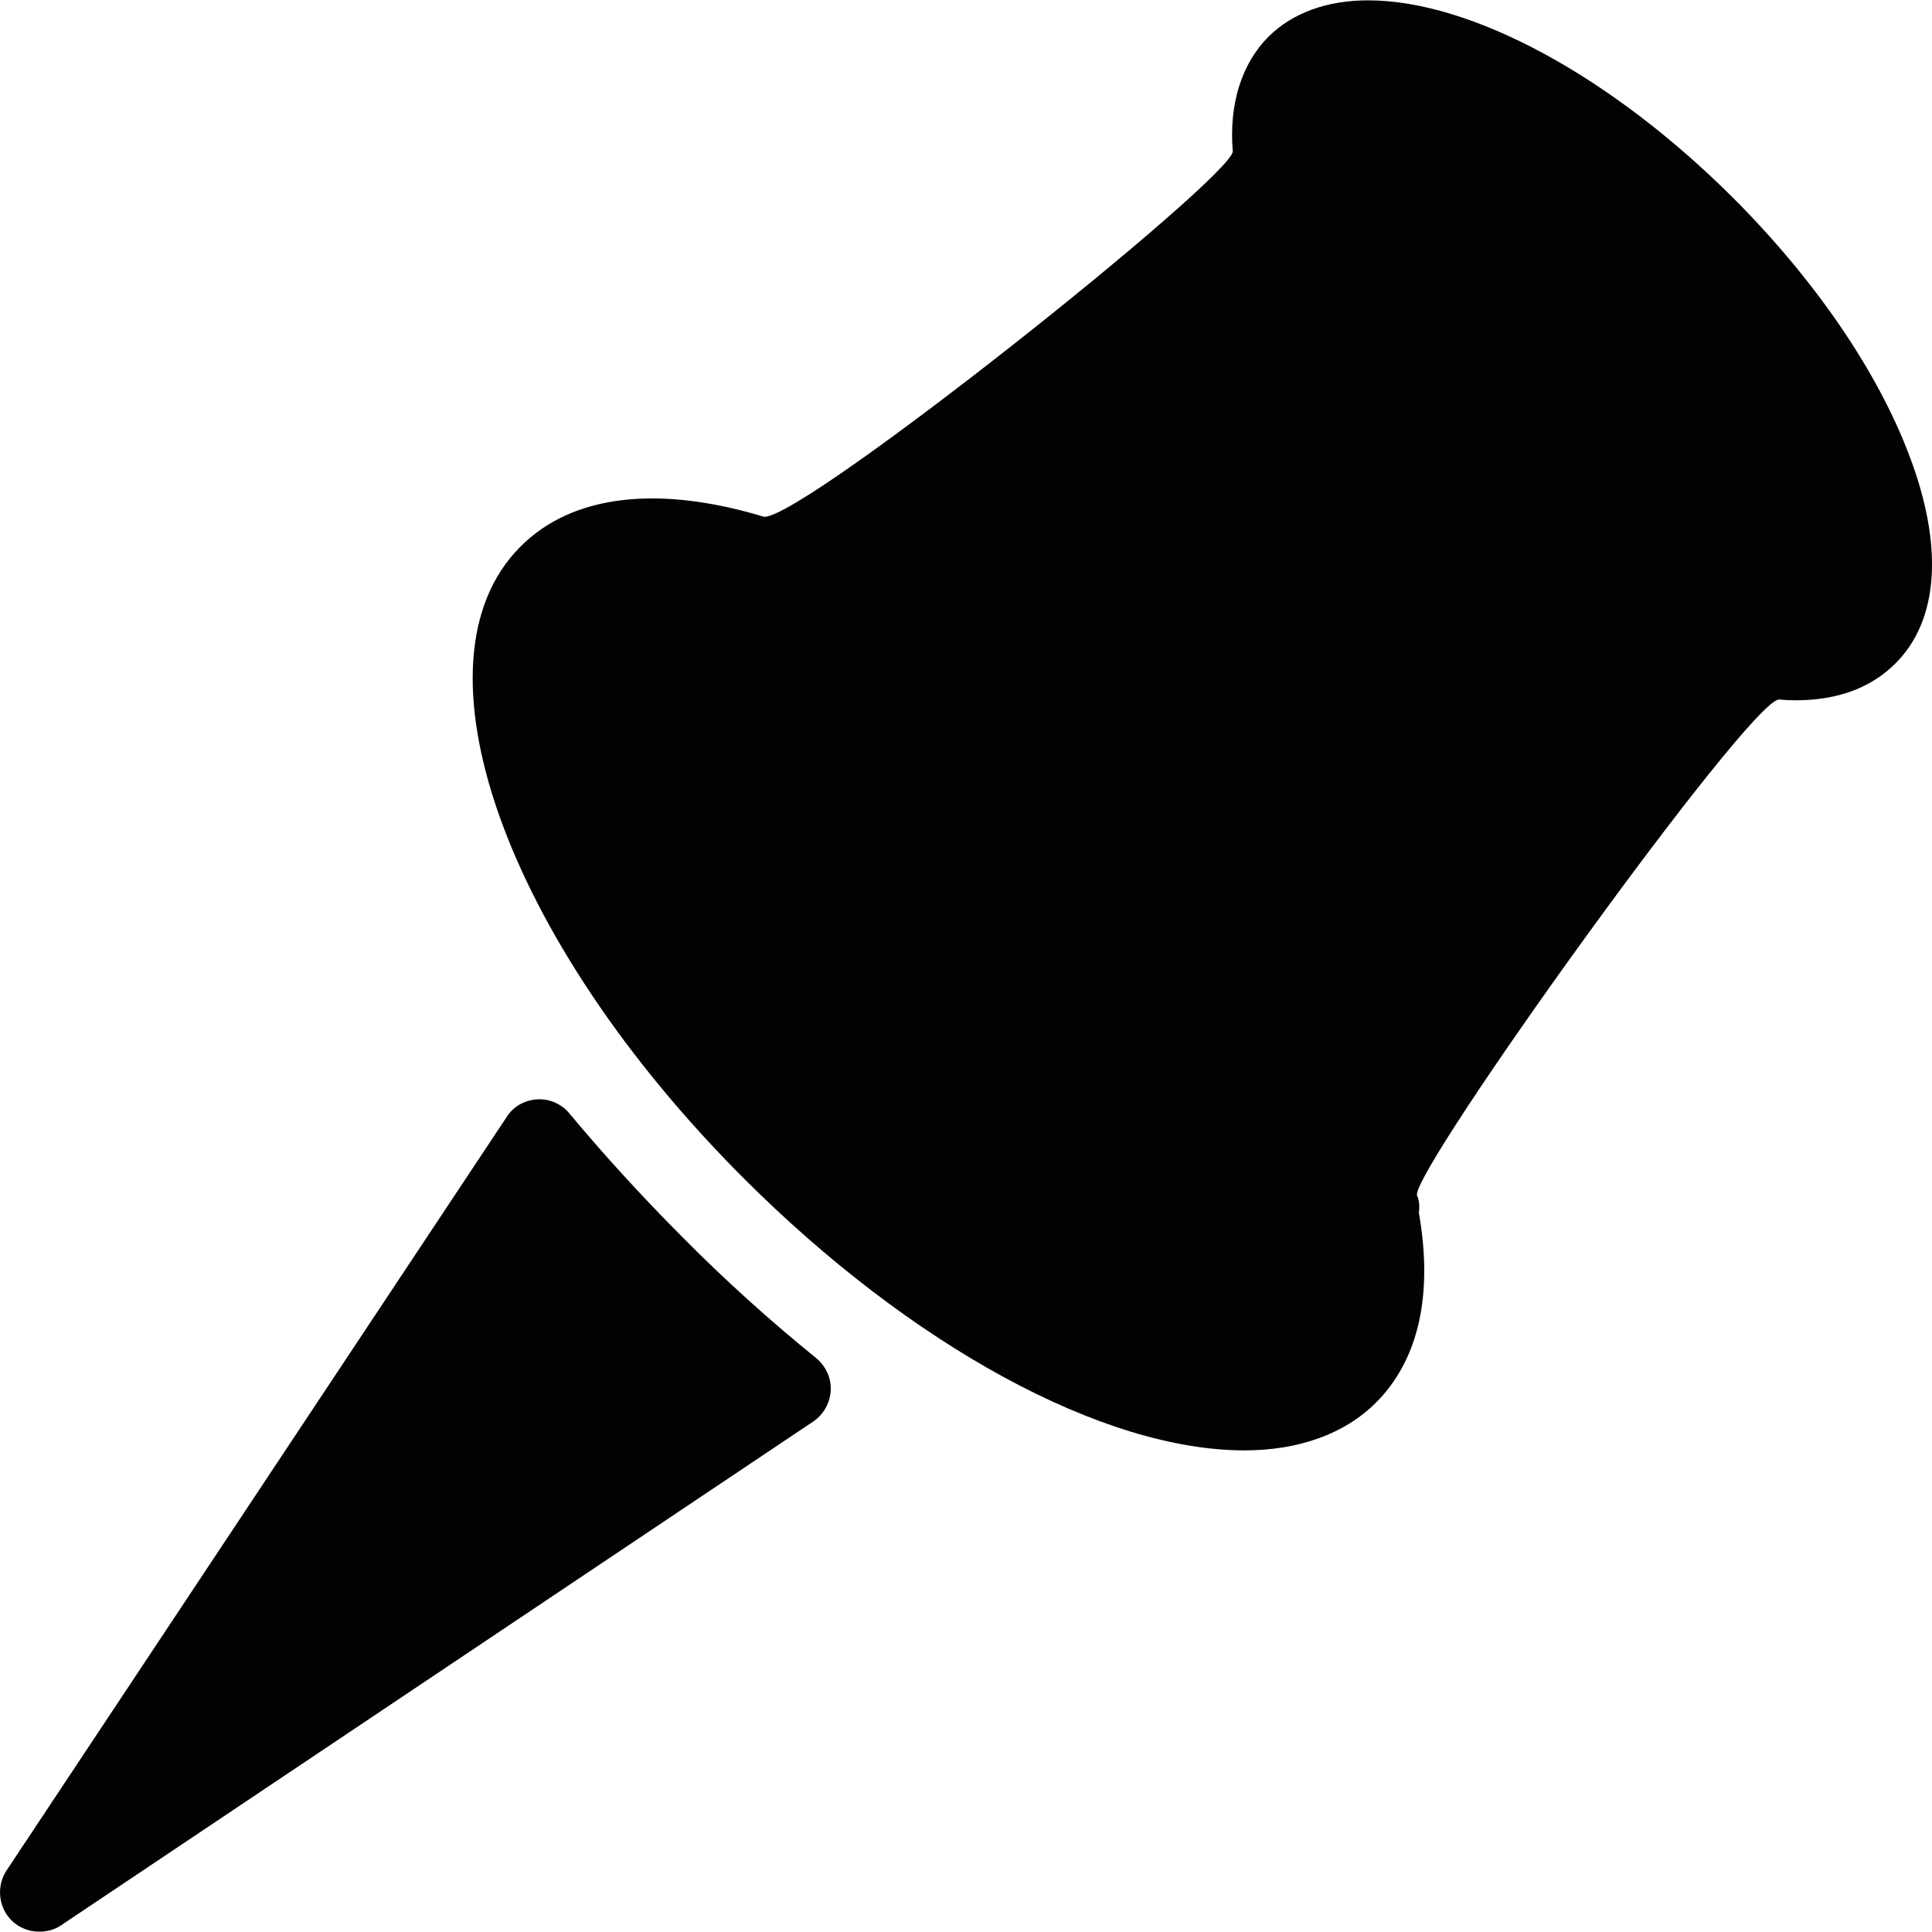
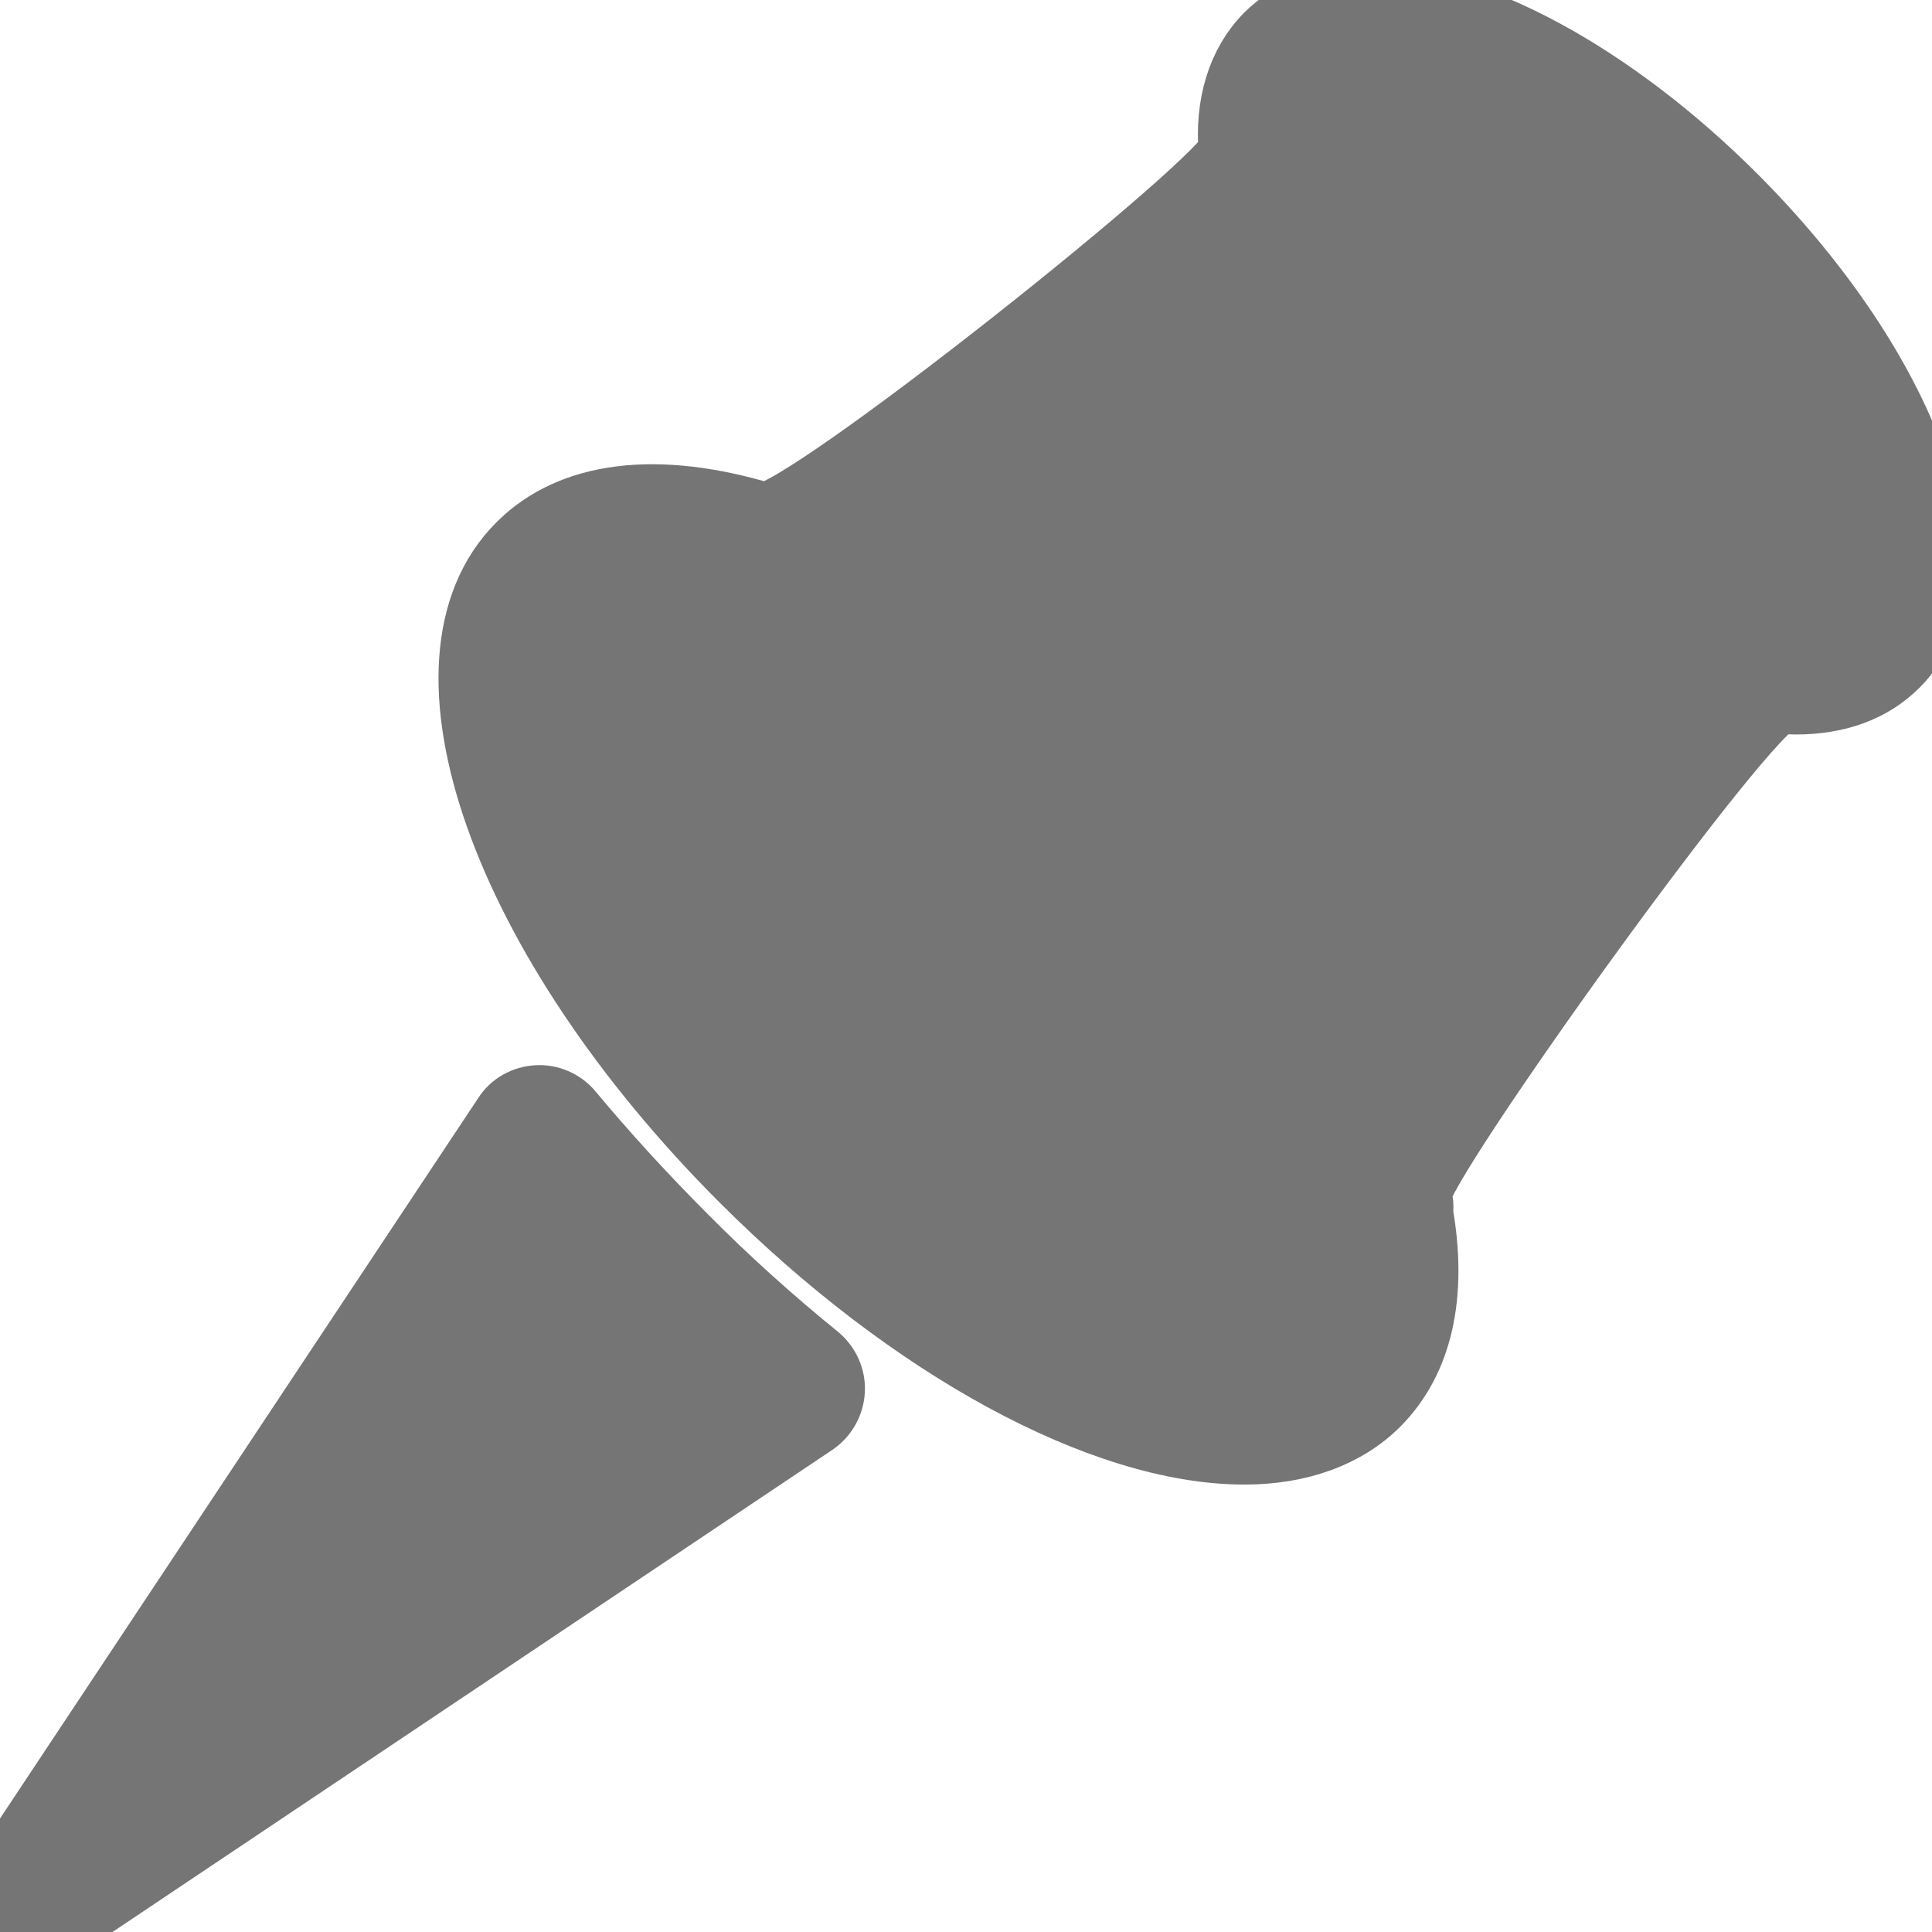
<svg xmlns="http://www.w3.org/2000/svg" version="1.1" id="Capa_1" x="0px" y="0px" viewBox="0 0 28.261 28.261" style="enable-background:new 0 0 28.261 28.261;" xml:space="preserve">
  <g>
-     <path style="fill:#030104;" d="M9.989,18.103c-0.6-0.602-1.156-1.211-1.656-1.811c-0.115-0.143-0.295-0.221-0.471-0.211   c-0.186,0.01-0.354,0.104-0.449,0.256L0.095,27.362c-0.15,0.23-0.119,0.537,0.074,0.73c0.111,0.109,0.258,0.164,0.404,0.164   c0.113,0,0.227-0.027,0.322-0.094l11.002-7.369c0.146-0.098,0.244-0.268,0.254-0.447c0.012-0.186-0.07-0.361-0.211-0.479   C11.261,19.317,10.604,18.724,9.989,18.103z" />
-     <path style="fill:#030104;" d="M27.921,6.642c-0.467-1.227-1.377-2.553-2.562-3.74c-1.788-1.788-3.838-2.897-5.348-2.897   c-0.6,0-1.105,0.184-1.455,0.531c-0.402,0.404-0.58,1.002-0.523,1.678c-0.018,0.391-6.266,5.369-6.855,5.346   C9.612,7.087,8.364,7.241,7.614,7.995c-1.678,1.676-0.24,5.738,3.268,9.244c2.455,2.453,5.256,3.977,7.32,3.977   c0.799,0,1.469-0.242,1.928-0.701c0.621-0.623,0.836-1.576,0.625-2.775c0.004-0.029,0.006-0.057,0.006-0.084   c0-0.064-0.01-0.123-0.035-0.174c-0.035-0.424,4.857-7.234,5.297-7.25c0.084,0.008,0.164,0.012,0.244,0.012   c0.611,0,1.102-0.182,1.459-0.539C28.364,9.069,28.435,7.98,27.921,6.642z" />
+     <path stroke="#757575" fill="#757575" d="M9.989,18.103c-0.6-0.602-1.156-1.211-1.656-1.811c-0.115-0.143-0.295-0.221-0.471-0.211   c-0.186,0.01-0.354,0.104-0.449,0.256L0.095,27.362c-0.15,0.23-0.119,0.537,0.074,0.73c0.111,0.109,0.258,0.164,0.404,0.164   c0.113,0,0.227-0.027,0.322-0.094l11.002-7.369c0.146-0.098,0.244-0.268,0.254-0.447c0.012-0.186-0.07-0.361-0.211-0.479   C11.261,19.317,10.604,18.724,9.989,18.103z" />
+     <path stroke="#757575" fill="#757575" d="M27.921,6.642c-0.467-1.227-1.377-2.553-2.562-3.74c-1.788-1.788-3.838-2.897-5.348-2.897   c-0.6,0-1.105,0.184-1.455,0.531c-0.402,0.404-0.58,1.002-0.523,1.678c-0.018,0.391-6.266,5.369-6.855,5.346   C9.612,7.087,8.364,7.241,7.614,7.995c-1.678,1.676-0.24,5.738,3.268,9.244c2.455,2.453,5.256,3.977,7.32,3.977   c0.799,0,1.469-0.242,1.928-0.701c0.621-0.623,0.836-1.576,0.625-2.775c0.004-0.029,0.006-0.057,0.006-0.084   c0-0.064-0.01-0.123-0.035-0.174c-0.035-0.424,4.857-7.234,5.297-7.25c0.084,0.008,0.164,0.012,0.244,0.012   c0.611,0,1.102-0.182,1.459-0.539C28.364,9.069,28.435,7.98,27.921,6.642z" />
  </g>
  <g>
</g>
  <g>
</g>
  <g>
</g>
  <g>
</g>
  <g>
</g>
  <g>
</g>
  <g>
</g>
  <g>
</g>
  <g>
</g>
  <g>
</g>
  <g>
</g>
  <g>
</g>
  <g>
</g>
  <g>
</g>
  <g>
</g>
</svg>
